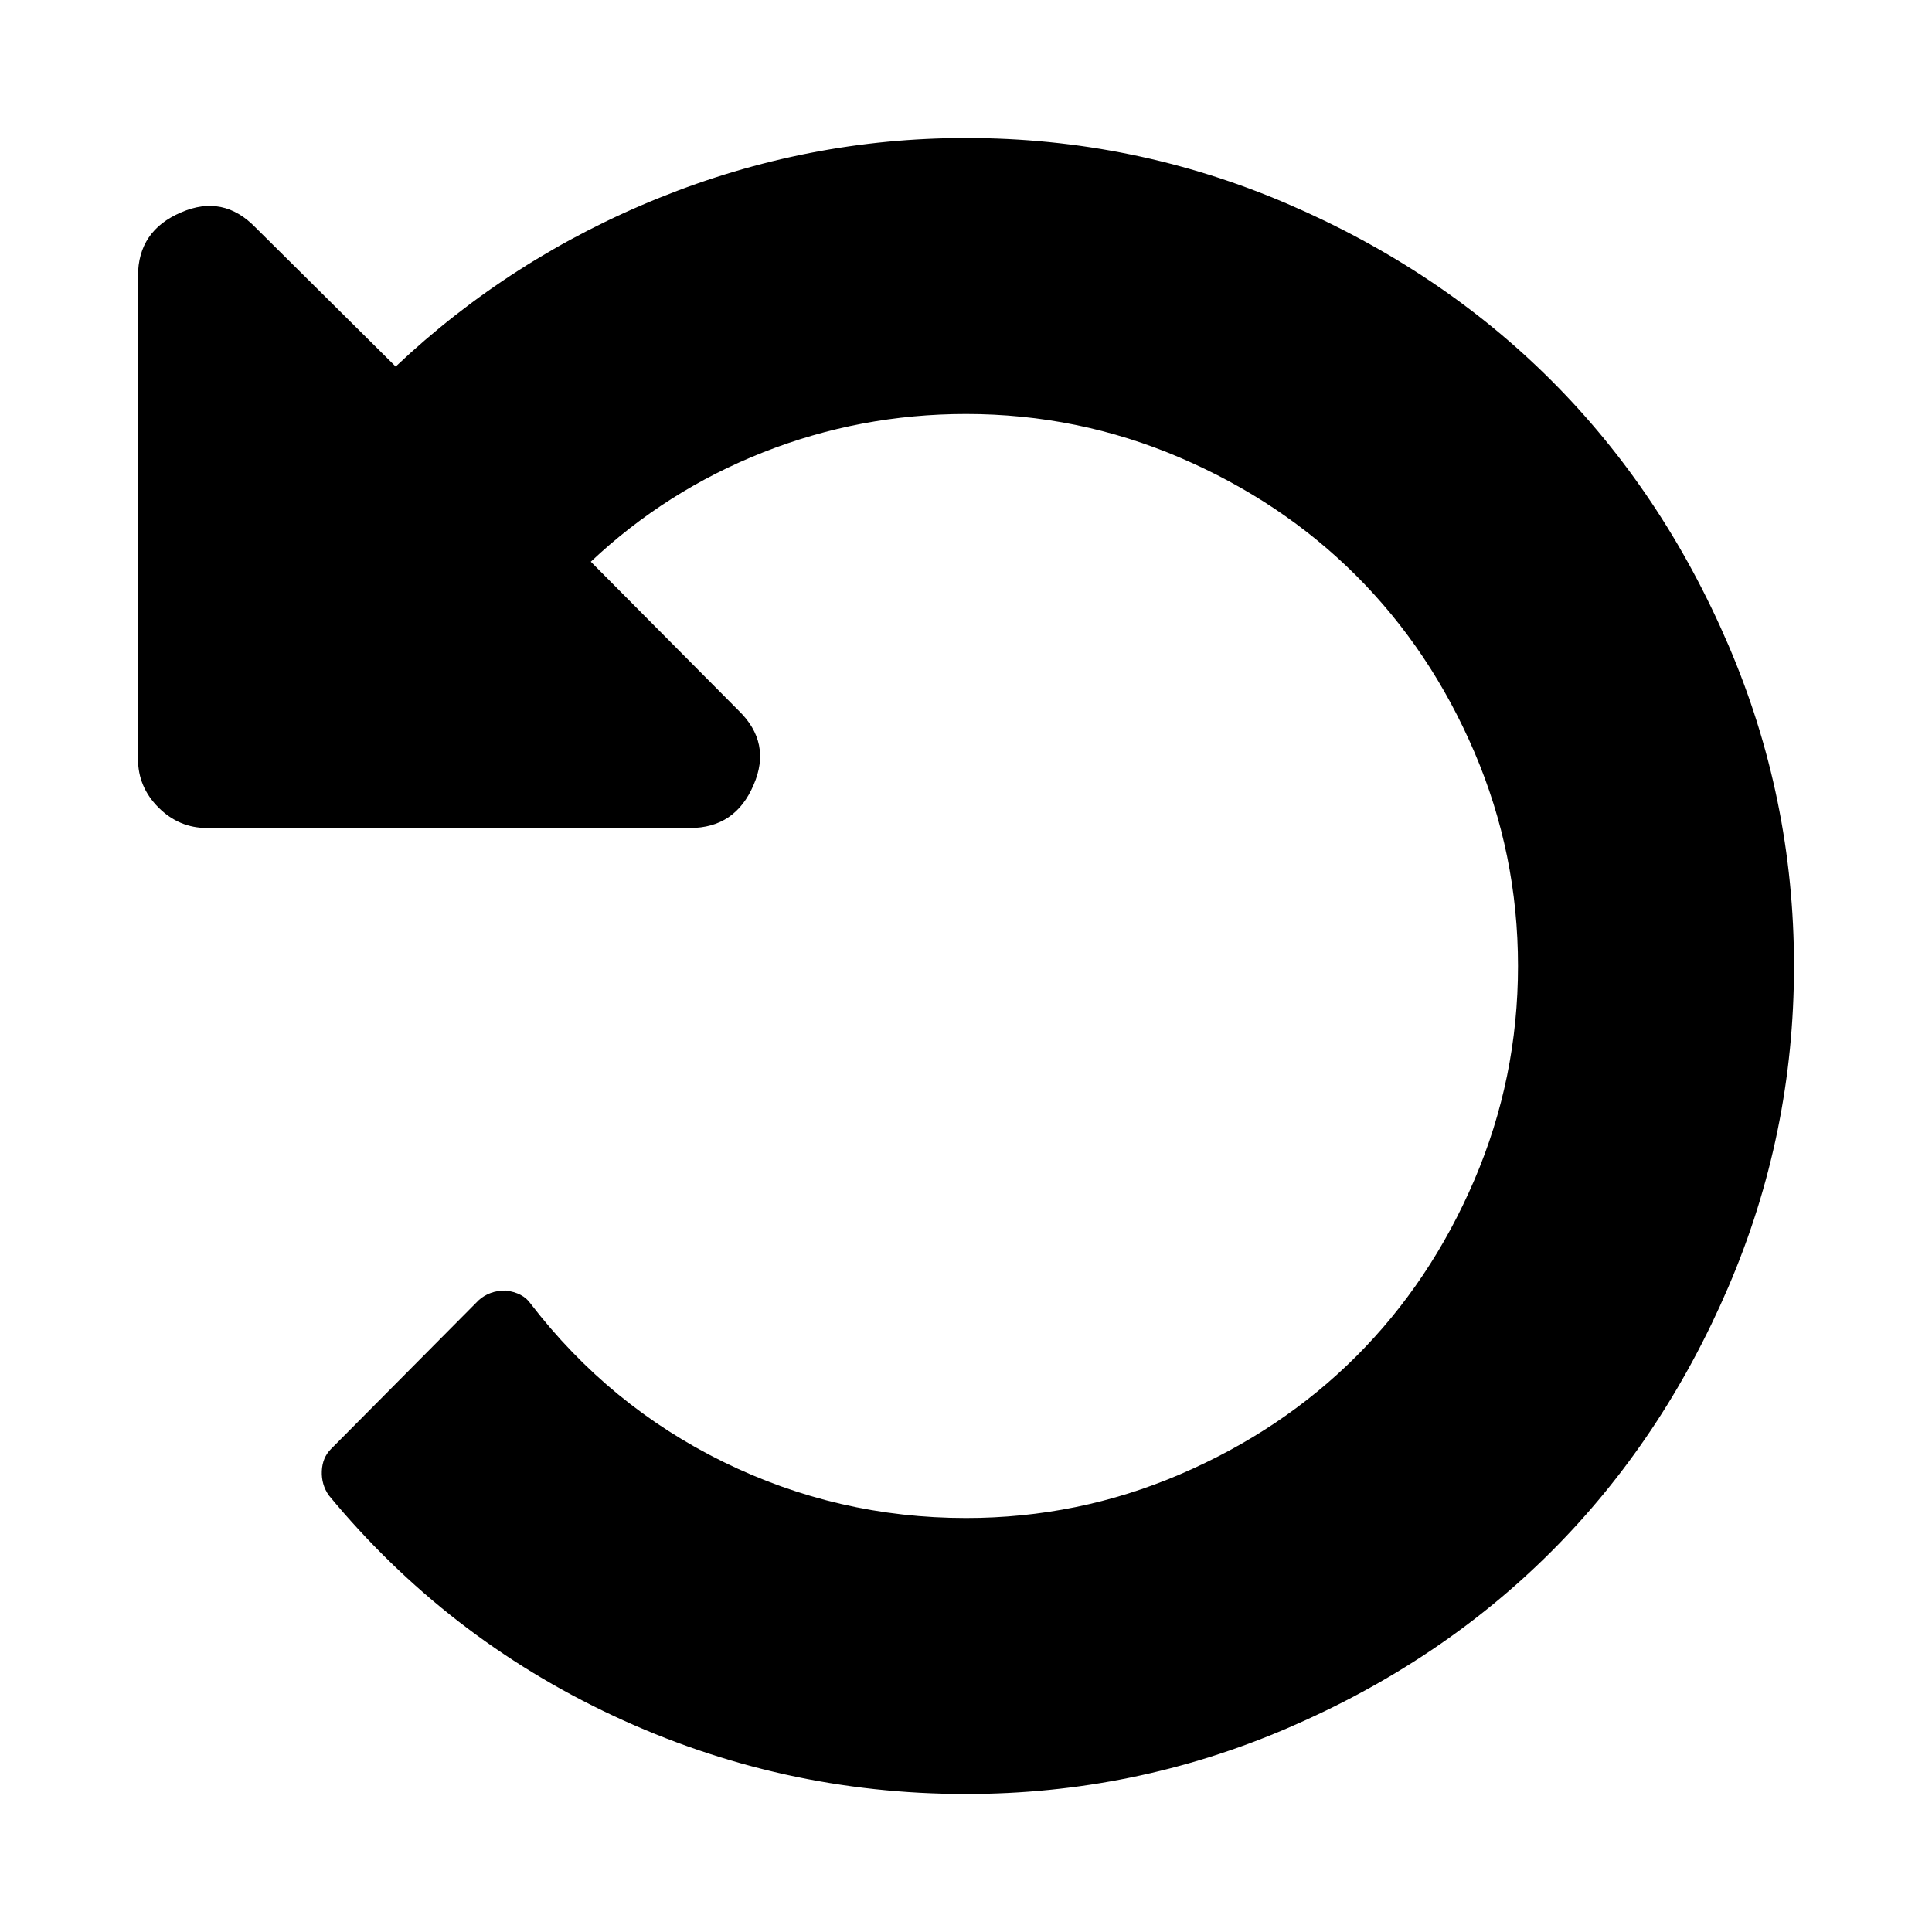
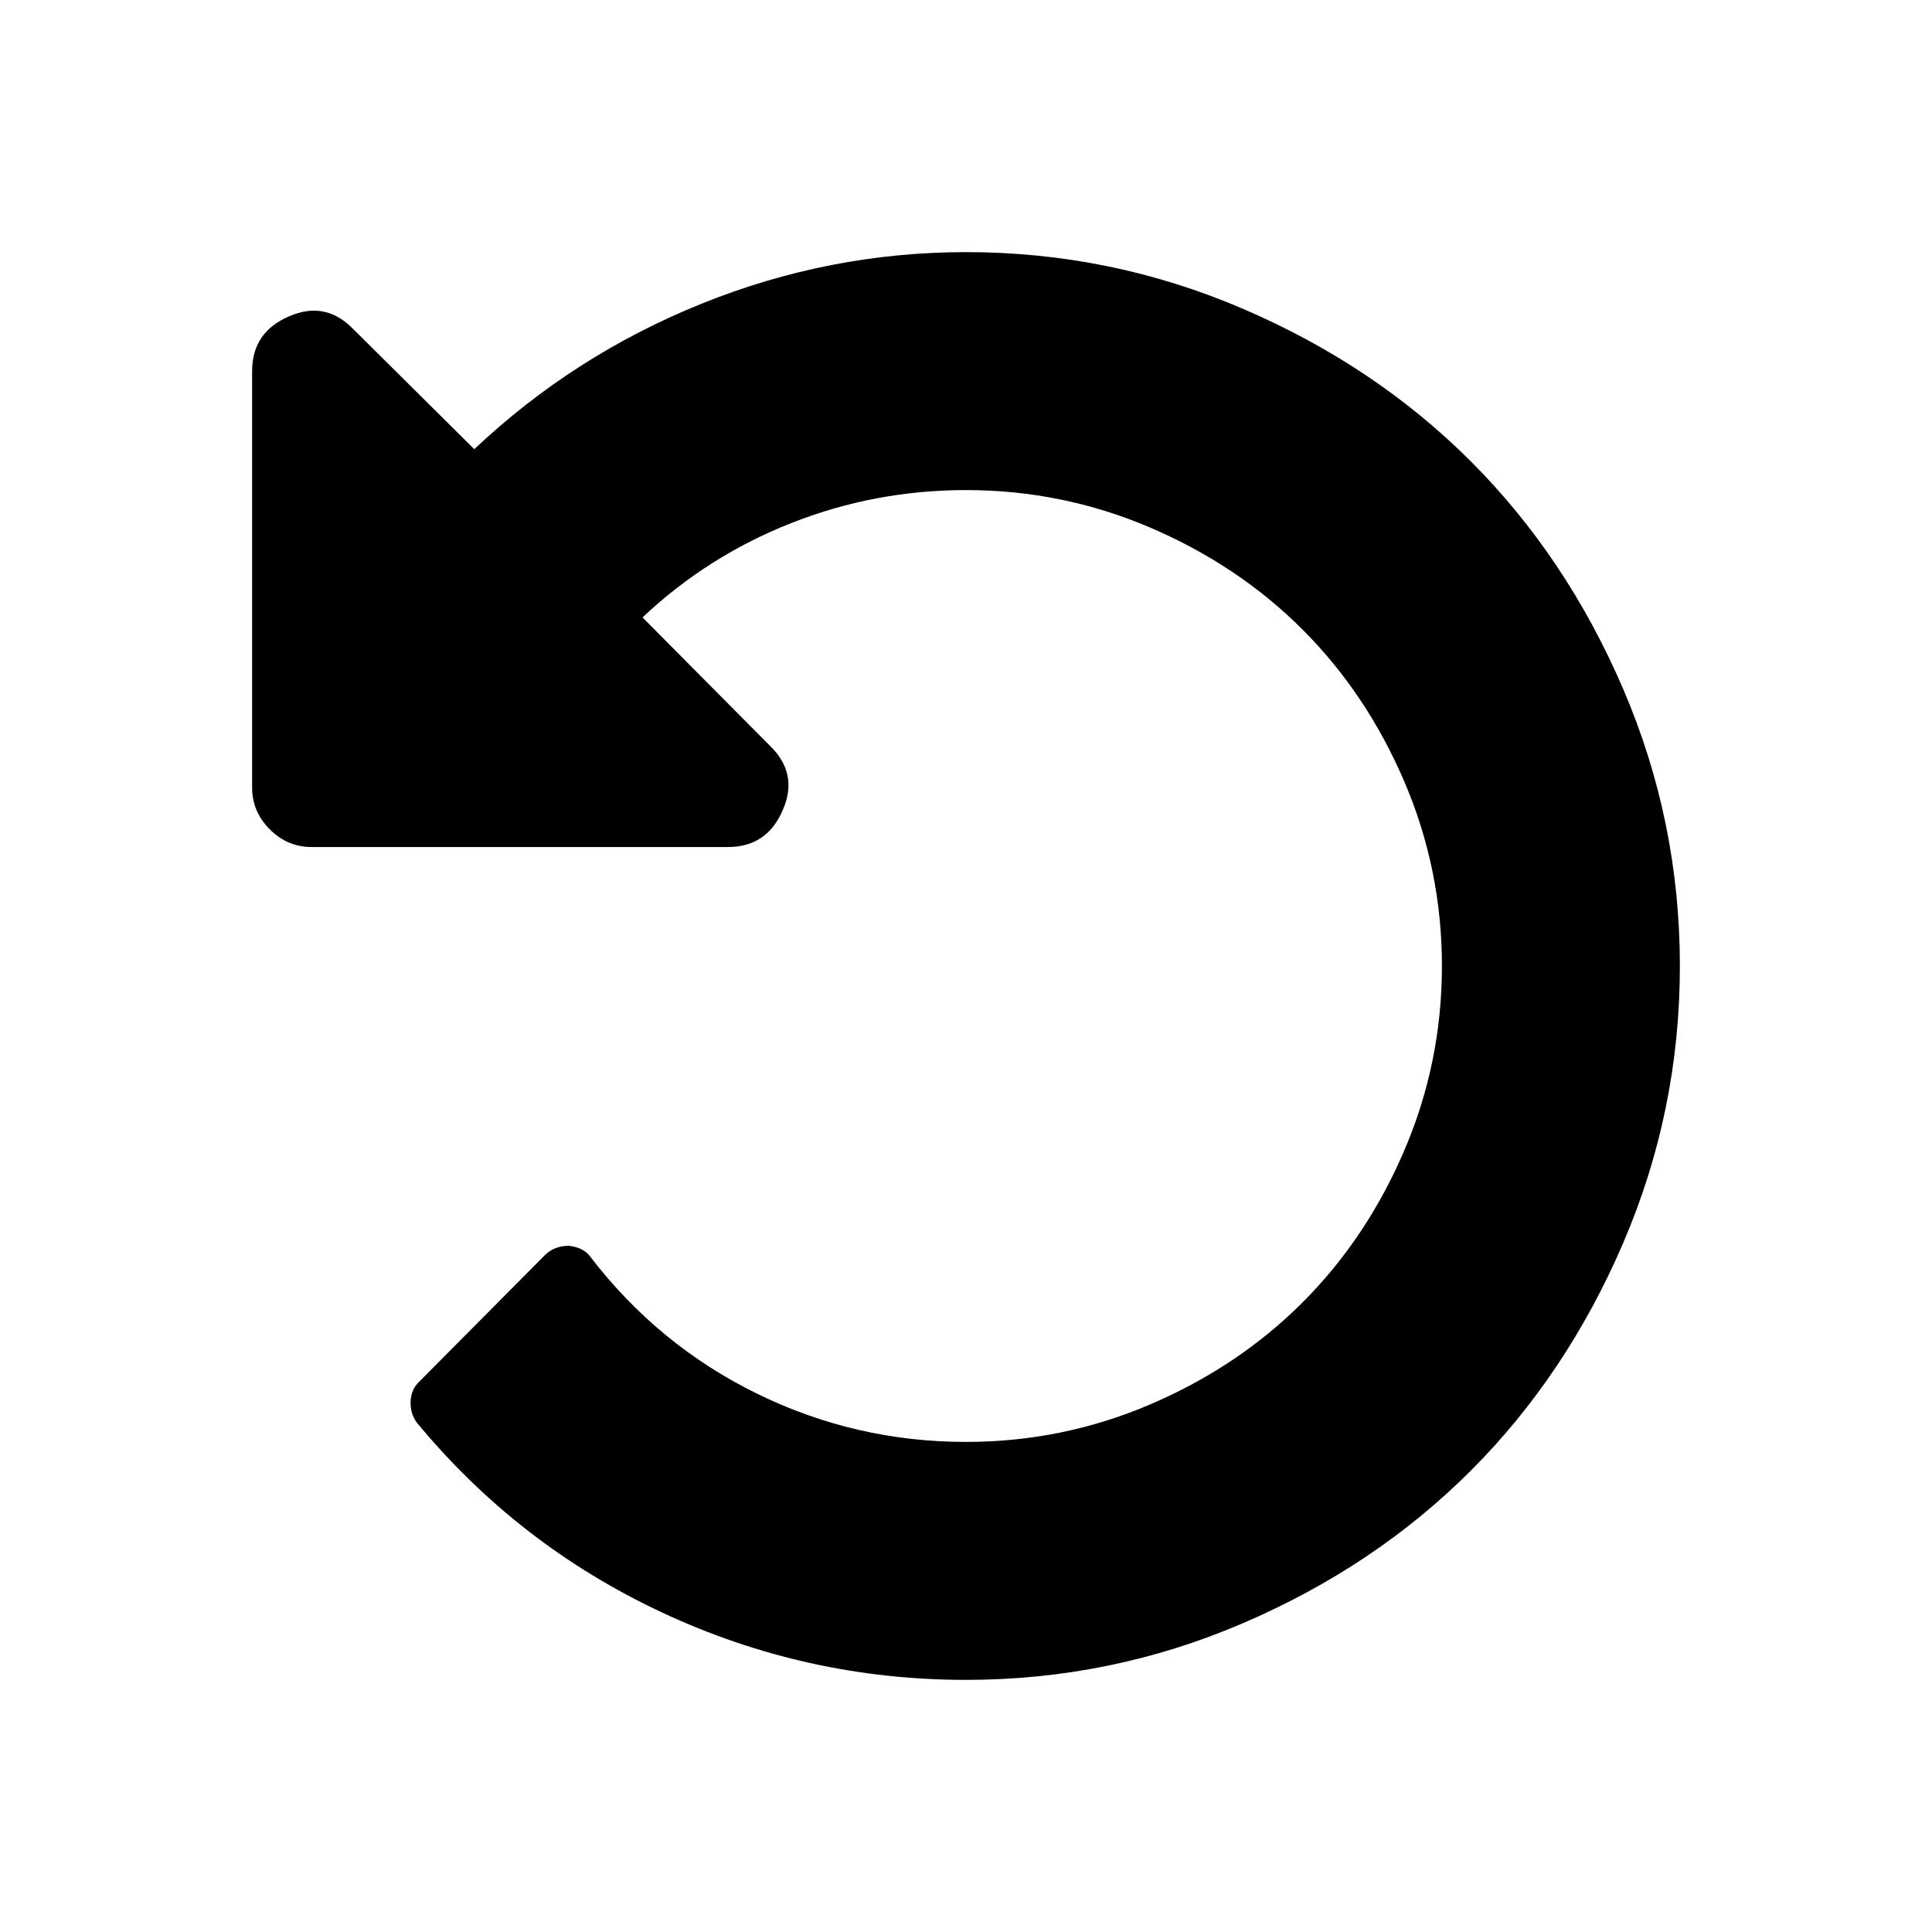
<svg xmlns="http://www.w3.org/2000/svg" height="1792" viewBox="0 0 1792 1792" width="1792">
-   <path d="m1664 896q0 156-61 298t-164 245-245 164-298 61q-172 0-327-72.5t-264-204.5q-7-10-6.5-22.5t8.5-20.5l137-138q10-9 25-9 16 2 23 12 73 95 179 147t225 52q104 0 198.5-40.5t163.5-109.5 109.5-163.5 40.5-198.5-40.5-198.5-109.5-163.5-163.5-109.5-198.5-40.5q-98 0-188 35.5t-160 101.5l137 138q31 30 14 69-17 40-59 40h-448q-26 0-45-19t-19-45v-448q0-42 40-59 39-17 69 14l130 129q107-101 244.5-156.5t284.5-55.5q156 0 298 61t245 164 164 245 61 298z" />
+   <path d="m1558.151 896q0 134.499-52.593 256.928-52.593 122.429-141.397 211.233-88.804 88.804-211.233 141.397-122.429 52.593-256.928 52.593-148.294 0-281.931-62.508-133.637-62.508-227.614-176.315-6.035-8.622-5.604-19.399.431-10.777 7.329-17.674l118.118-118.98q8.622-7.76 21.554-7.76 13.795 1.724 19.83 10.346 62.939 81.907 154.329 126.74 91.391 44.833 193.989 44.833 89.666 0 171.142-34.918 81.475-34.918 140.966-94.408 59.49-59.49 94.408-140.966 34.918-81.476 34.918-171.142 0-89.666-34.918-171.142-34.918-81.476-94.408-140.966-59.49-59.49-140.966-94.408-81.476-34.918-171.142-34.918-84.493 0-162.089 30.607-77.596 30.607-137.948 87.511l118.118 118.98q26.727 25.865 12.07 59.49-14.657 34.487-50.868 34.487h-386.254q-22.417 0-38.798-16.381-16.381-16.381-16.381-38.798v-386.254q0-36.211 34.487-50.868 33.625-14.657 59.49 12.07l112.083 111.221q92.253-87.08 210.802-134.93 118.549-47.851 245.289-47.851 134.499 0 256.928 52.593 122.429 52.593 211.233 141.397 88.804 88.804 141.397 211.233 52.593 122.429 52.593 256.928z" stroke-width=".862" />
</svg>
